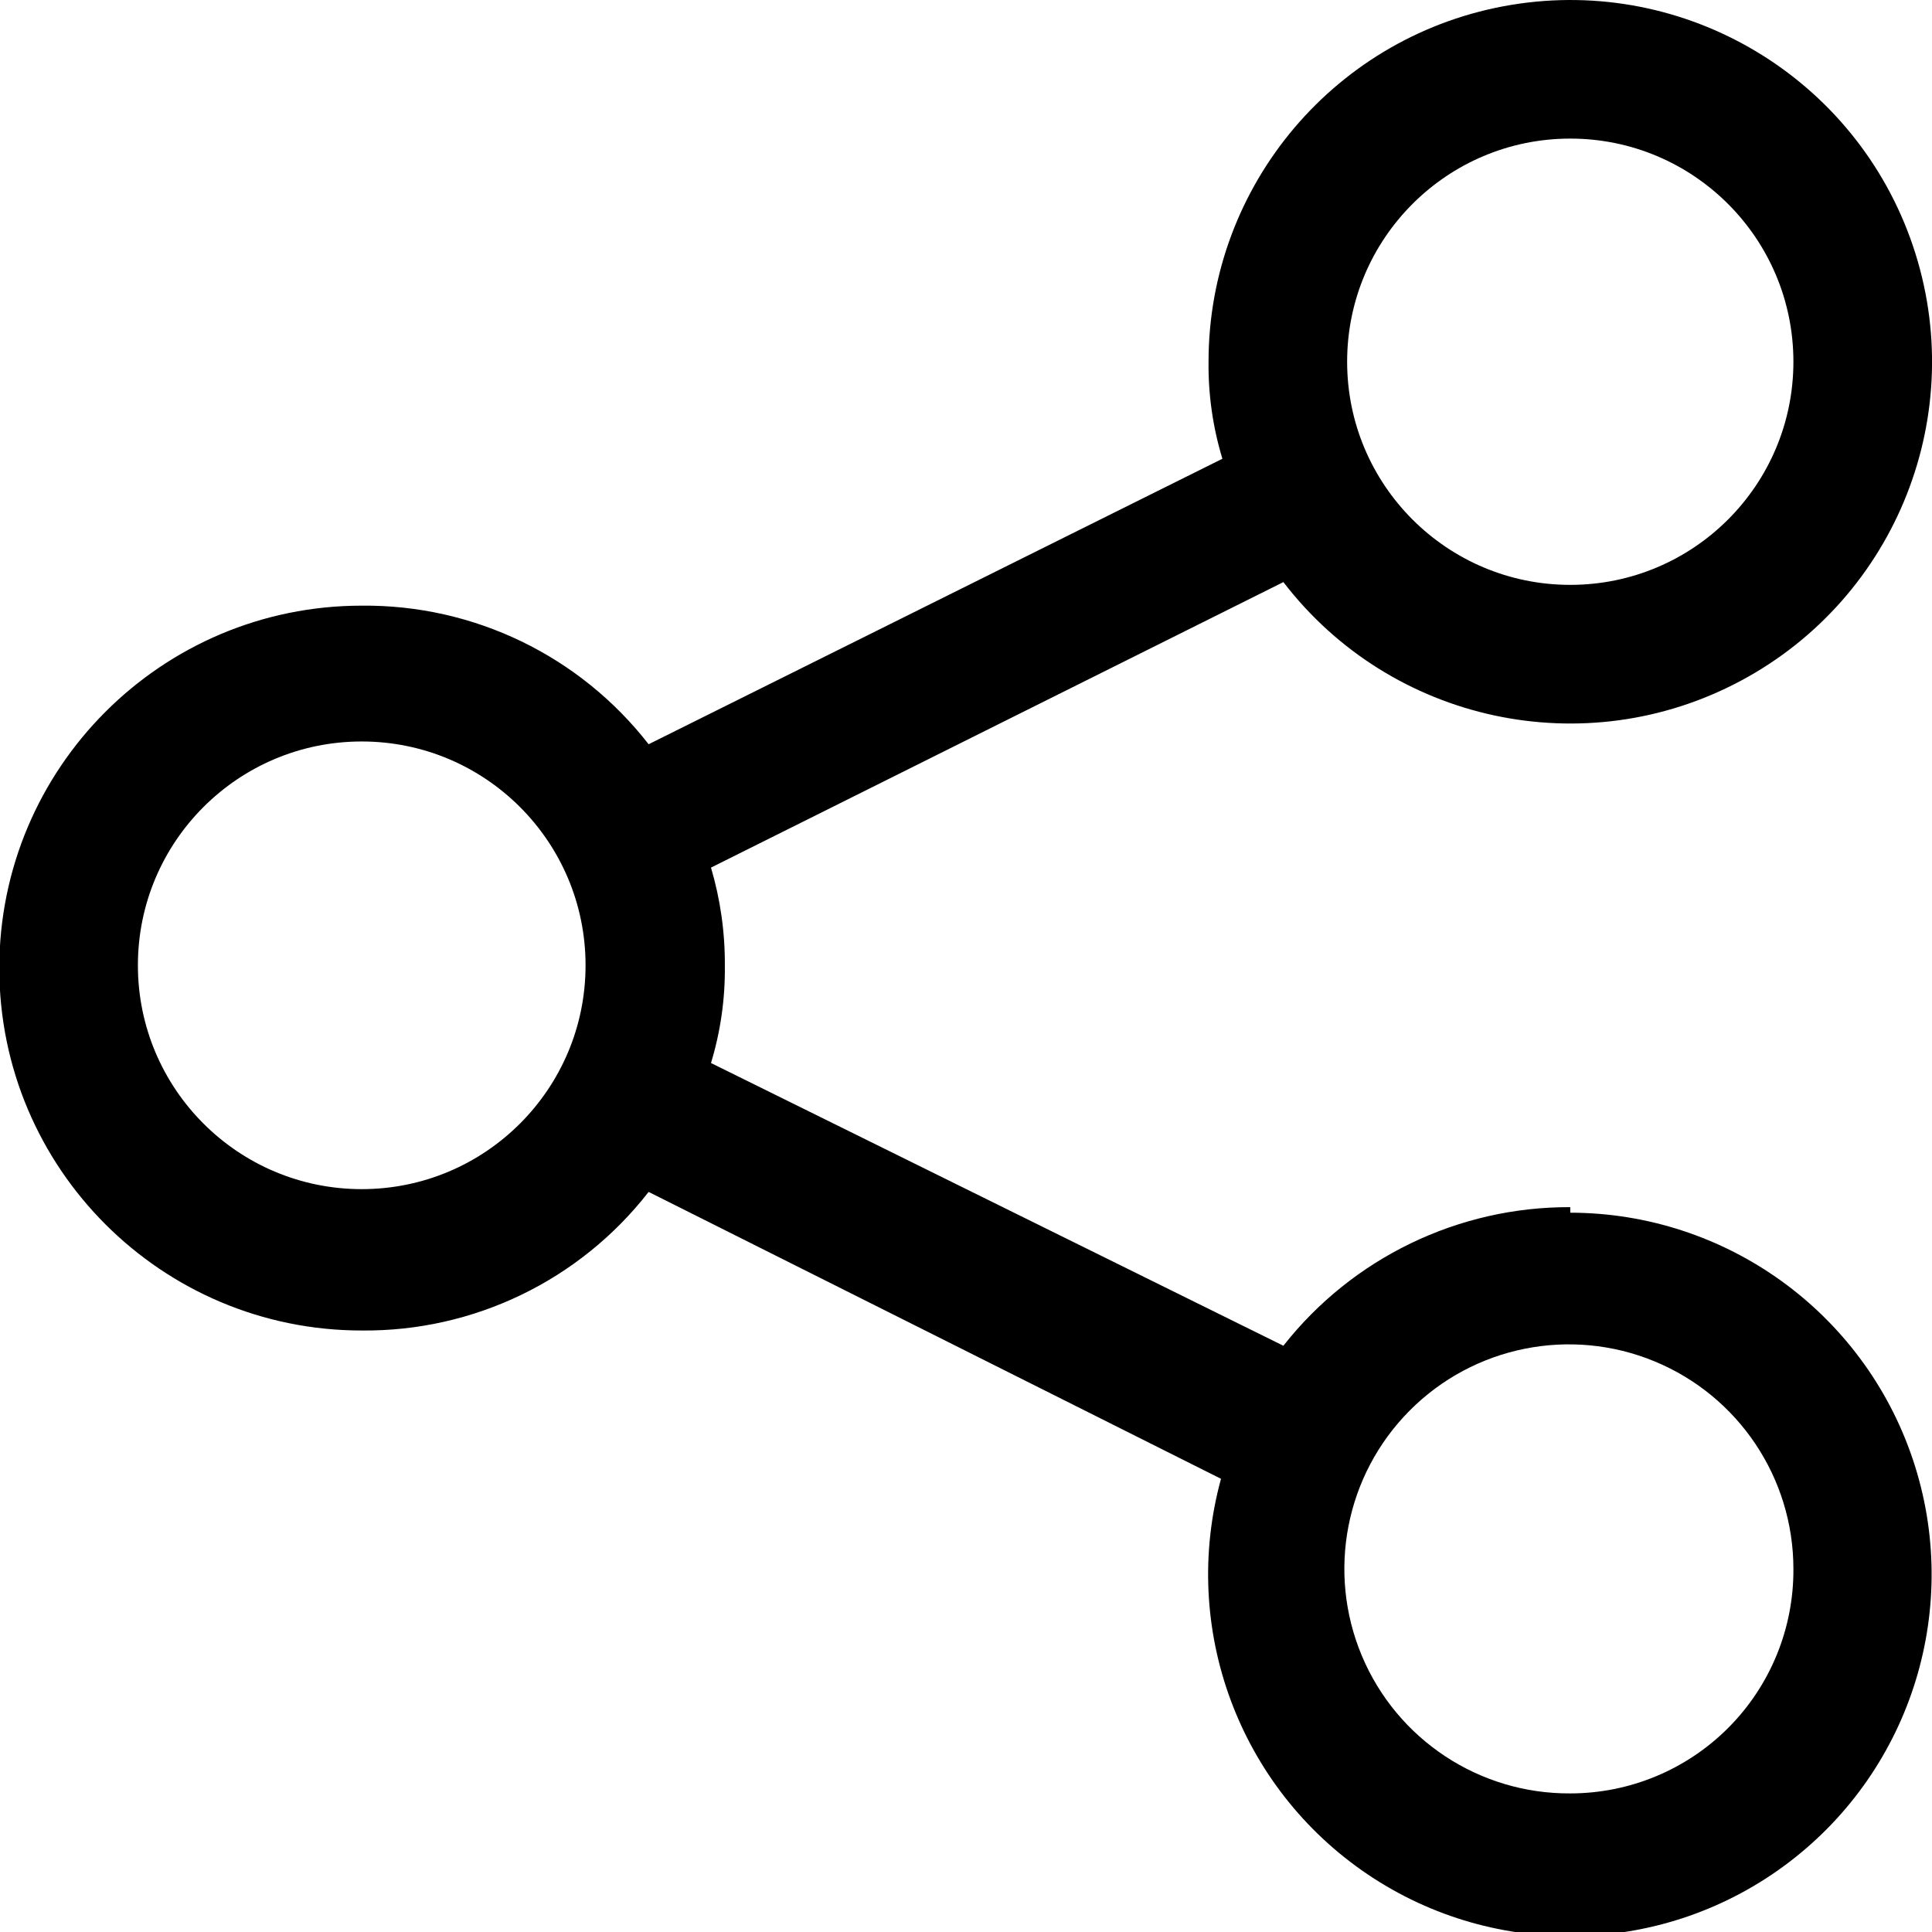
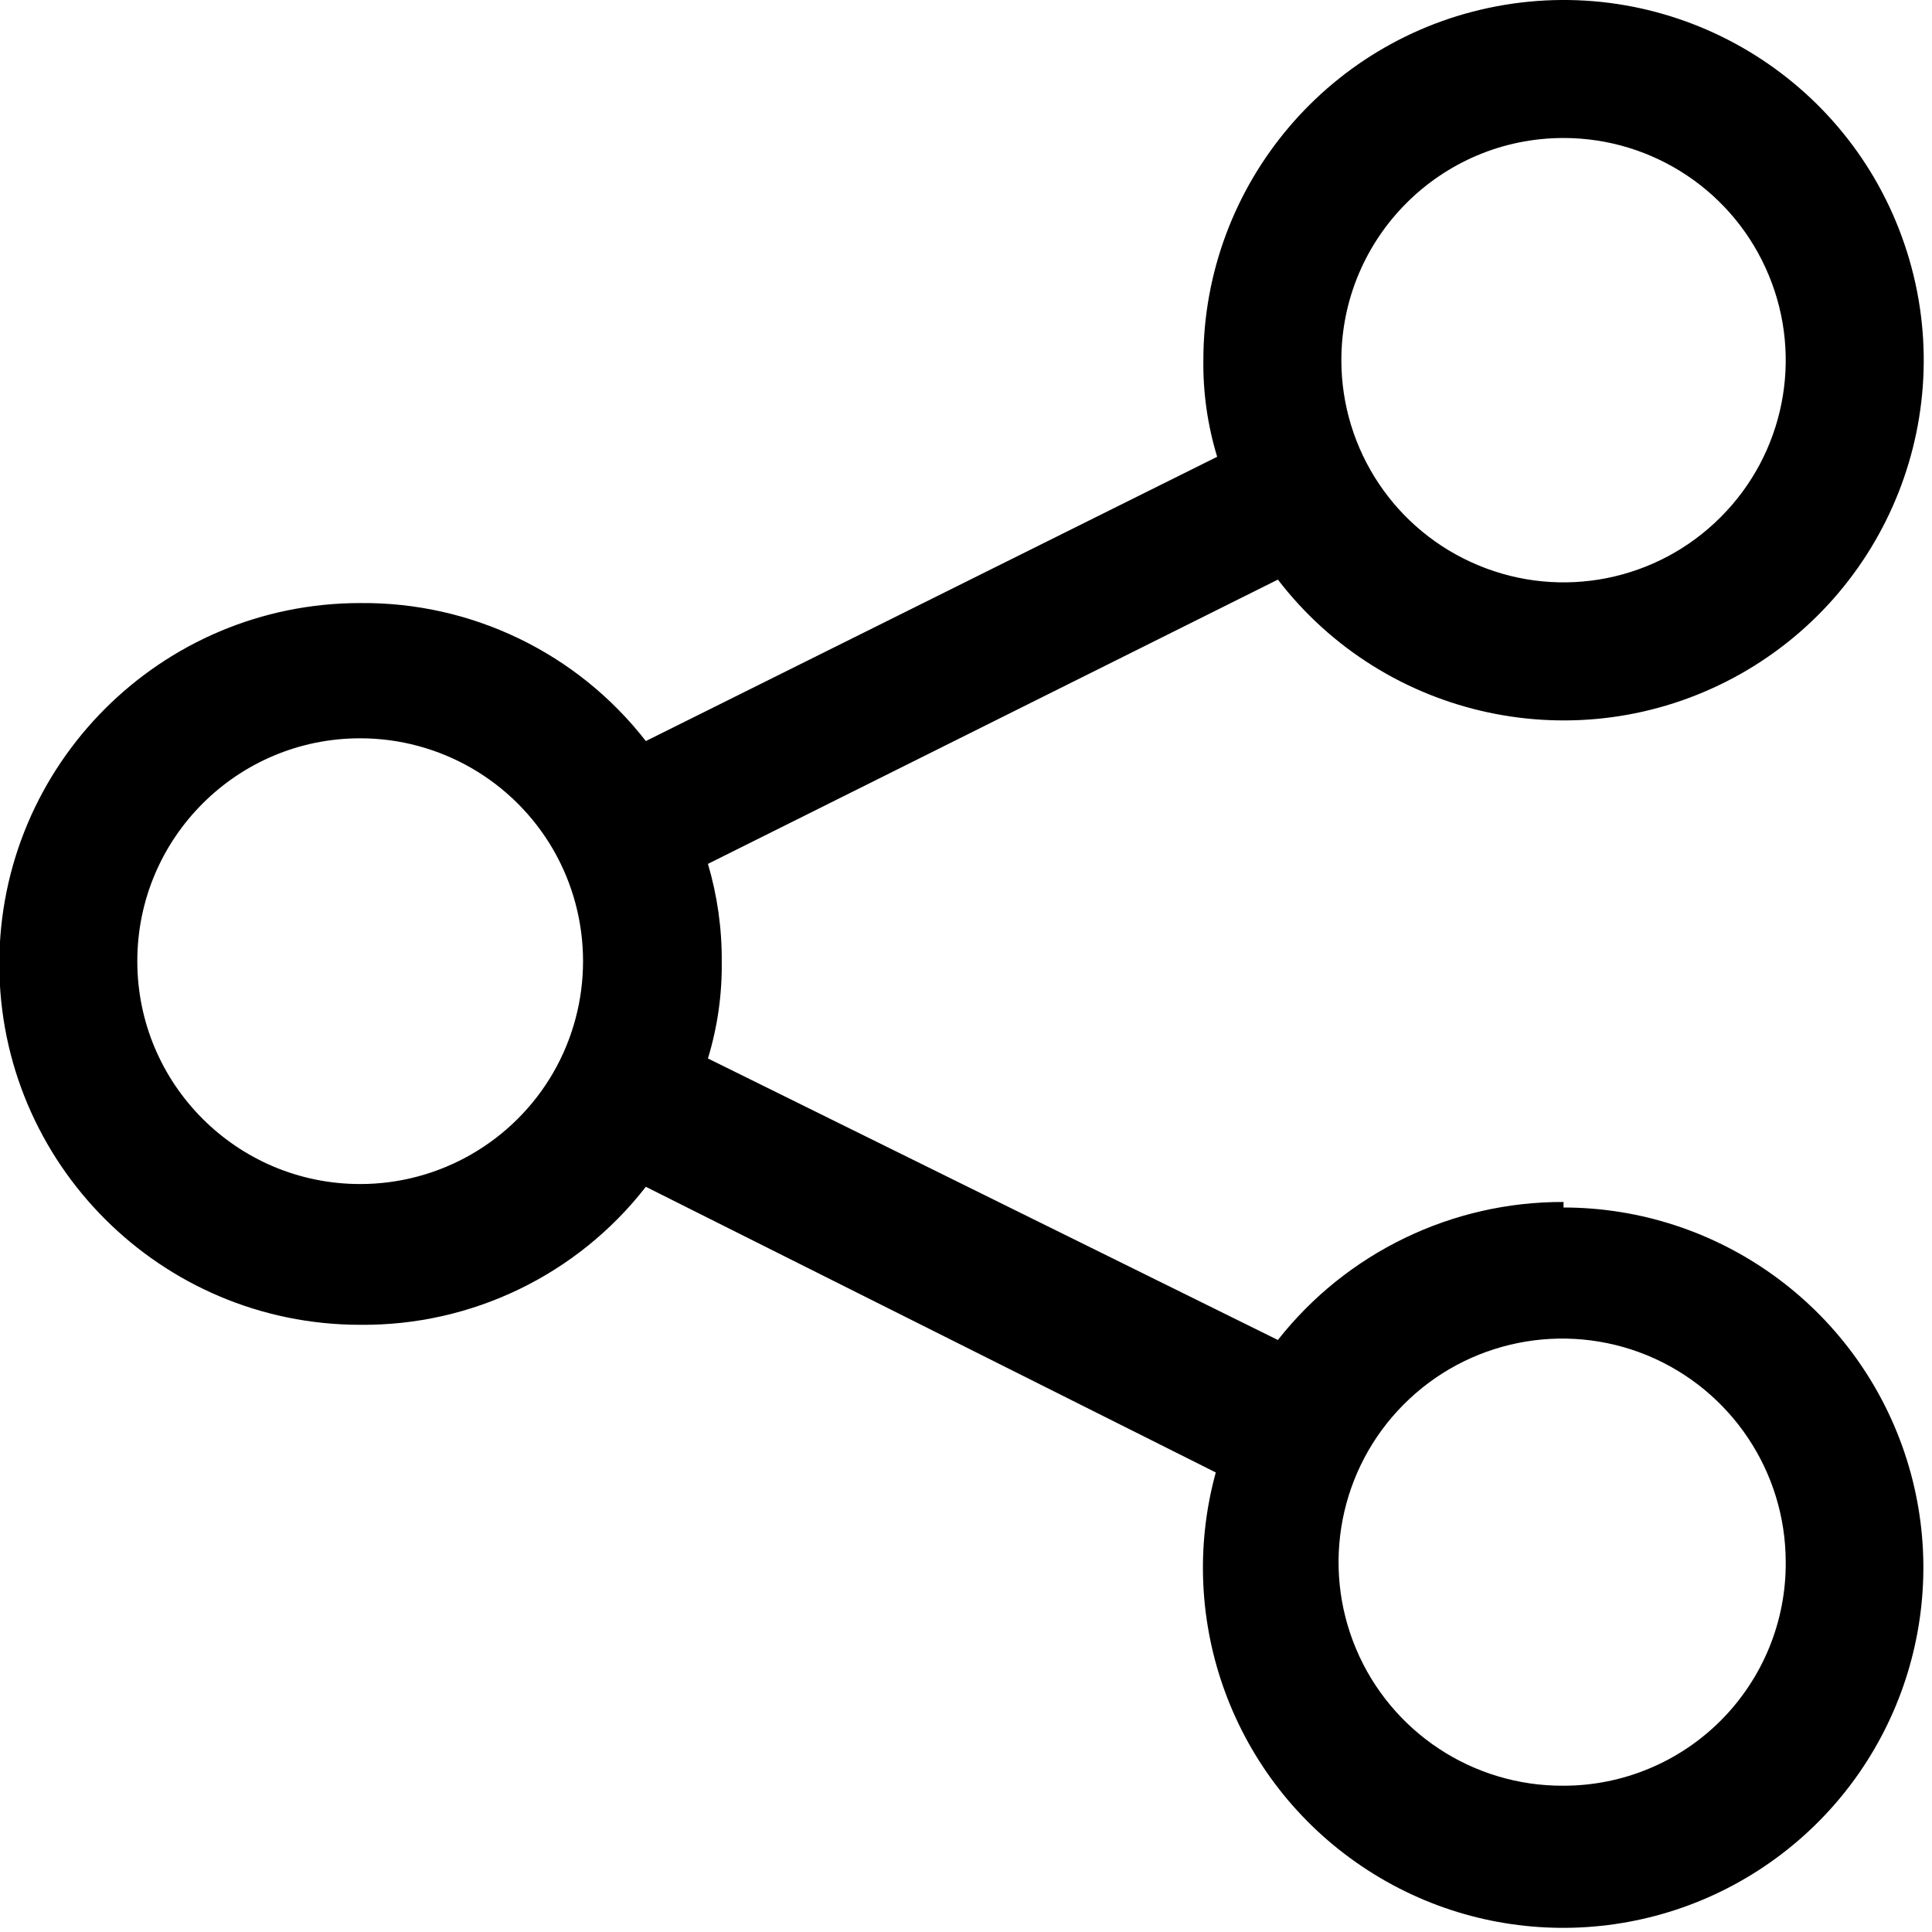
- <svg xmlns="http://www.w3.org/2000/svg" viewBox="0 0 13.94 13.94">
-   <g id="Layer_2" data-name="Layer 2">
-     <g id="Icons">
-       <path d="M11.33,8.71a2.62,2.62,0,0,0-2.07,1L5.13,7.67a2.32,2.32,0,0,0,.1-.7,2.44,2.44,0,0,0-.1-.71L9.26,4.2a2.61,2.61,0,1,0-.54-1.59,2.32,2.32,0,0,0,.1.7L4.68,5.37a2.59,2.59,0,0,0-2.07-1,2.61,2.61,0,0,0,0,5.23,2.59,2.59,0,0,0,2.07-1l4.13,2.07a2.61,2.61,0,1,0,2.52-1.92Zm0-7.71A1.61,1.61,0,1,1,9.72,2.61,1.61,1.61,0,0,1,11.33,1ZM2.61,8.58a1.61,1.61,0,0,1,0-3.23,1.61,1.61,0,1,1,0,3.23Zm8.72,4.36a1.62,1.62,0,1,1,1.61-1.62A1.61,1.61,0,0,1,11.33,12.94Z" />
+ <svg xmlns="http://www.w3.org/2000/svg" width="14px" height="14px" viewBox="0 0 14 14" version="1.1">
+   <defs />
+   <g id="Page-1" stroke="none" stroke-width="1" fill="none" fill-rule="evenodd">
+     <g id="114-stage-share" transform="translate(-1, 0)" fill="#000000">
+       <g id="Layer_2">
+         <g id="Icons">
+           <path d="M12.33,8.71 C11.523,8.707 10.759,9.076 10.26,9.71 L6.13,7.67 C6.199,7.443 6.233,7.207 6.23,6.97 C6.232,6.73 6.198,6.49 6.13,6.26 L10.26,4.2 C11.038,5.213 12.435,5.514 13.561,4.912 C14.687,4.309 15.212,2.98 14.801,1.771 C14.391,0.562 13.165,-0.173 11.905,0.035 C10.645,0.243 9.72,1.333 9.72,2.61 C9.717,2.847 9.751,3.083 9.82,3.31 L5.68,5.37 C5.184,4.732 4.418,4.362 3.61,4.37 C2.166,4.37 0.995,5.541 0.995,6.985 C0.995,8.429 2.166,9.6 3.61,9.6 C4.418,9.608 5.184,9.238 5.68,8.6 L9.81,10.67 C9.514,11.749 9.939,12.897 10.867,13.523 C11.795,14.15 13.019,14.114 13.909,13.436 C14.799,12.758 15.158,11.587 14.801,10.527 C14.443,9.466 13.449,8.751 12.33,8.75 L12.33,8.71 Z M12.33,1 C12.981,1 13.568,1.392 13.817,1.994 C14.067,2.595 13.929,3.288 13.468,3.748 C13.008,4.209 12.315,4.347 11.714,4.097 C11.112,3.848 10.72,3.261 10.72,2.61 C10.72,1.721 11.441,1 12.33,1 L12.33,1 Z M3.61,8.58 C2.718,8.58 1.995,7.857 1.995,6.965 C1.995,6.073 2.718,5.35 3.61,5.35 C4.187,5.35 4.72,5.658 5.009,6.157 C5.297,6.657 5.297,7.273 5.009,7.773 C4.72,8.272 4.187,8.58 3.61,8.58 L3.61,8.58 Z M12.33,12.94 C11.674,12.944 11.08,12.552 10.826,11.947 C10.572,11.342 10.708,10.643 11.171,10.178 C11.633,9.713 12.331,9.572 12.938,9.822 C13.544,10.073 13.94,10.664 13.94,11.32 C13.943,11.749 13.774,12.161 13.472,12.465 C13.17,12.769 12.759,12.94 12.33,12.94 L12.33,12.94 Z" id="Shape" />
+         </g>
+       </g>
    </g>
  </g>
</svg>
